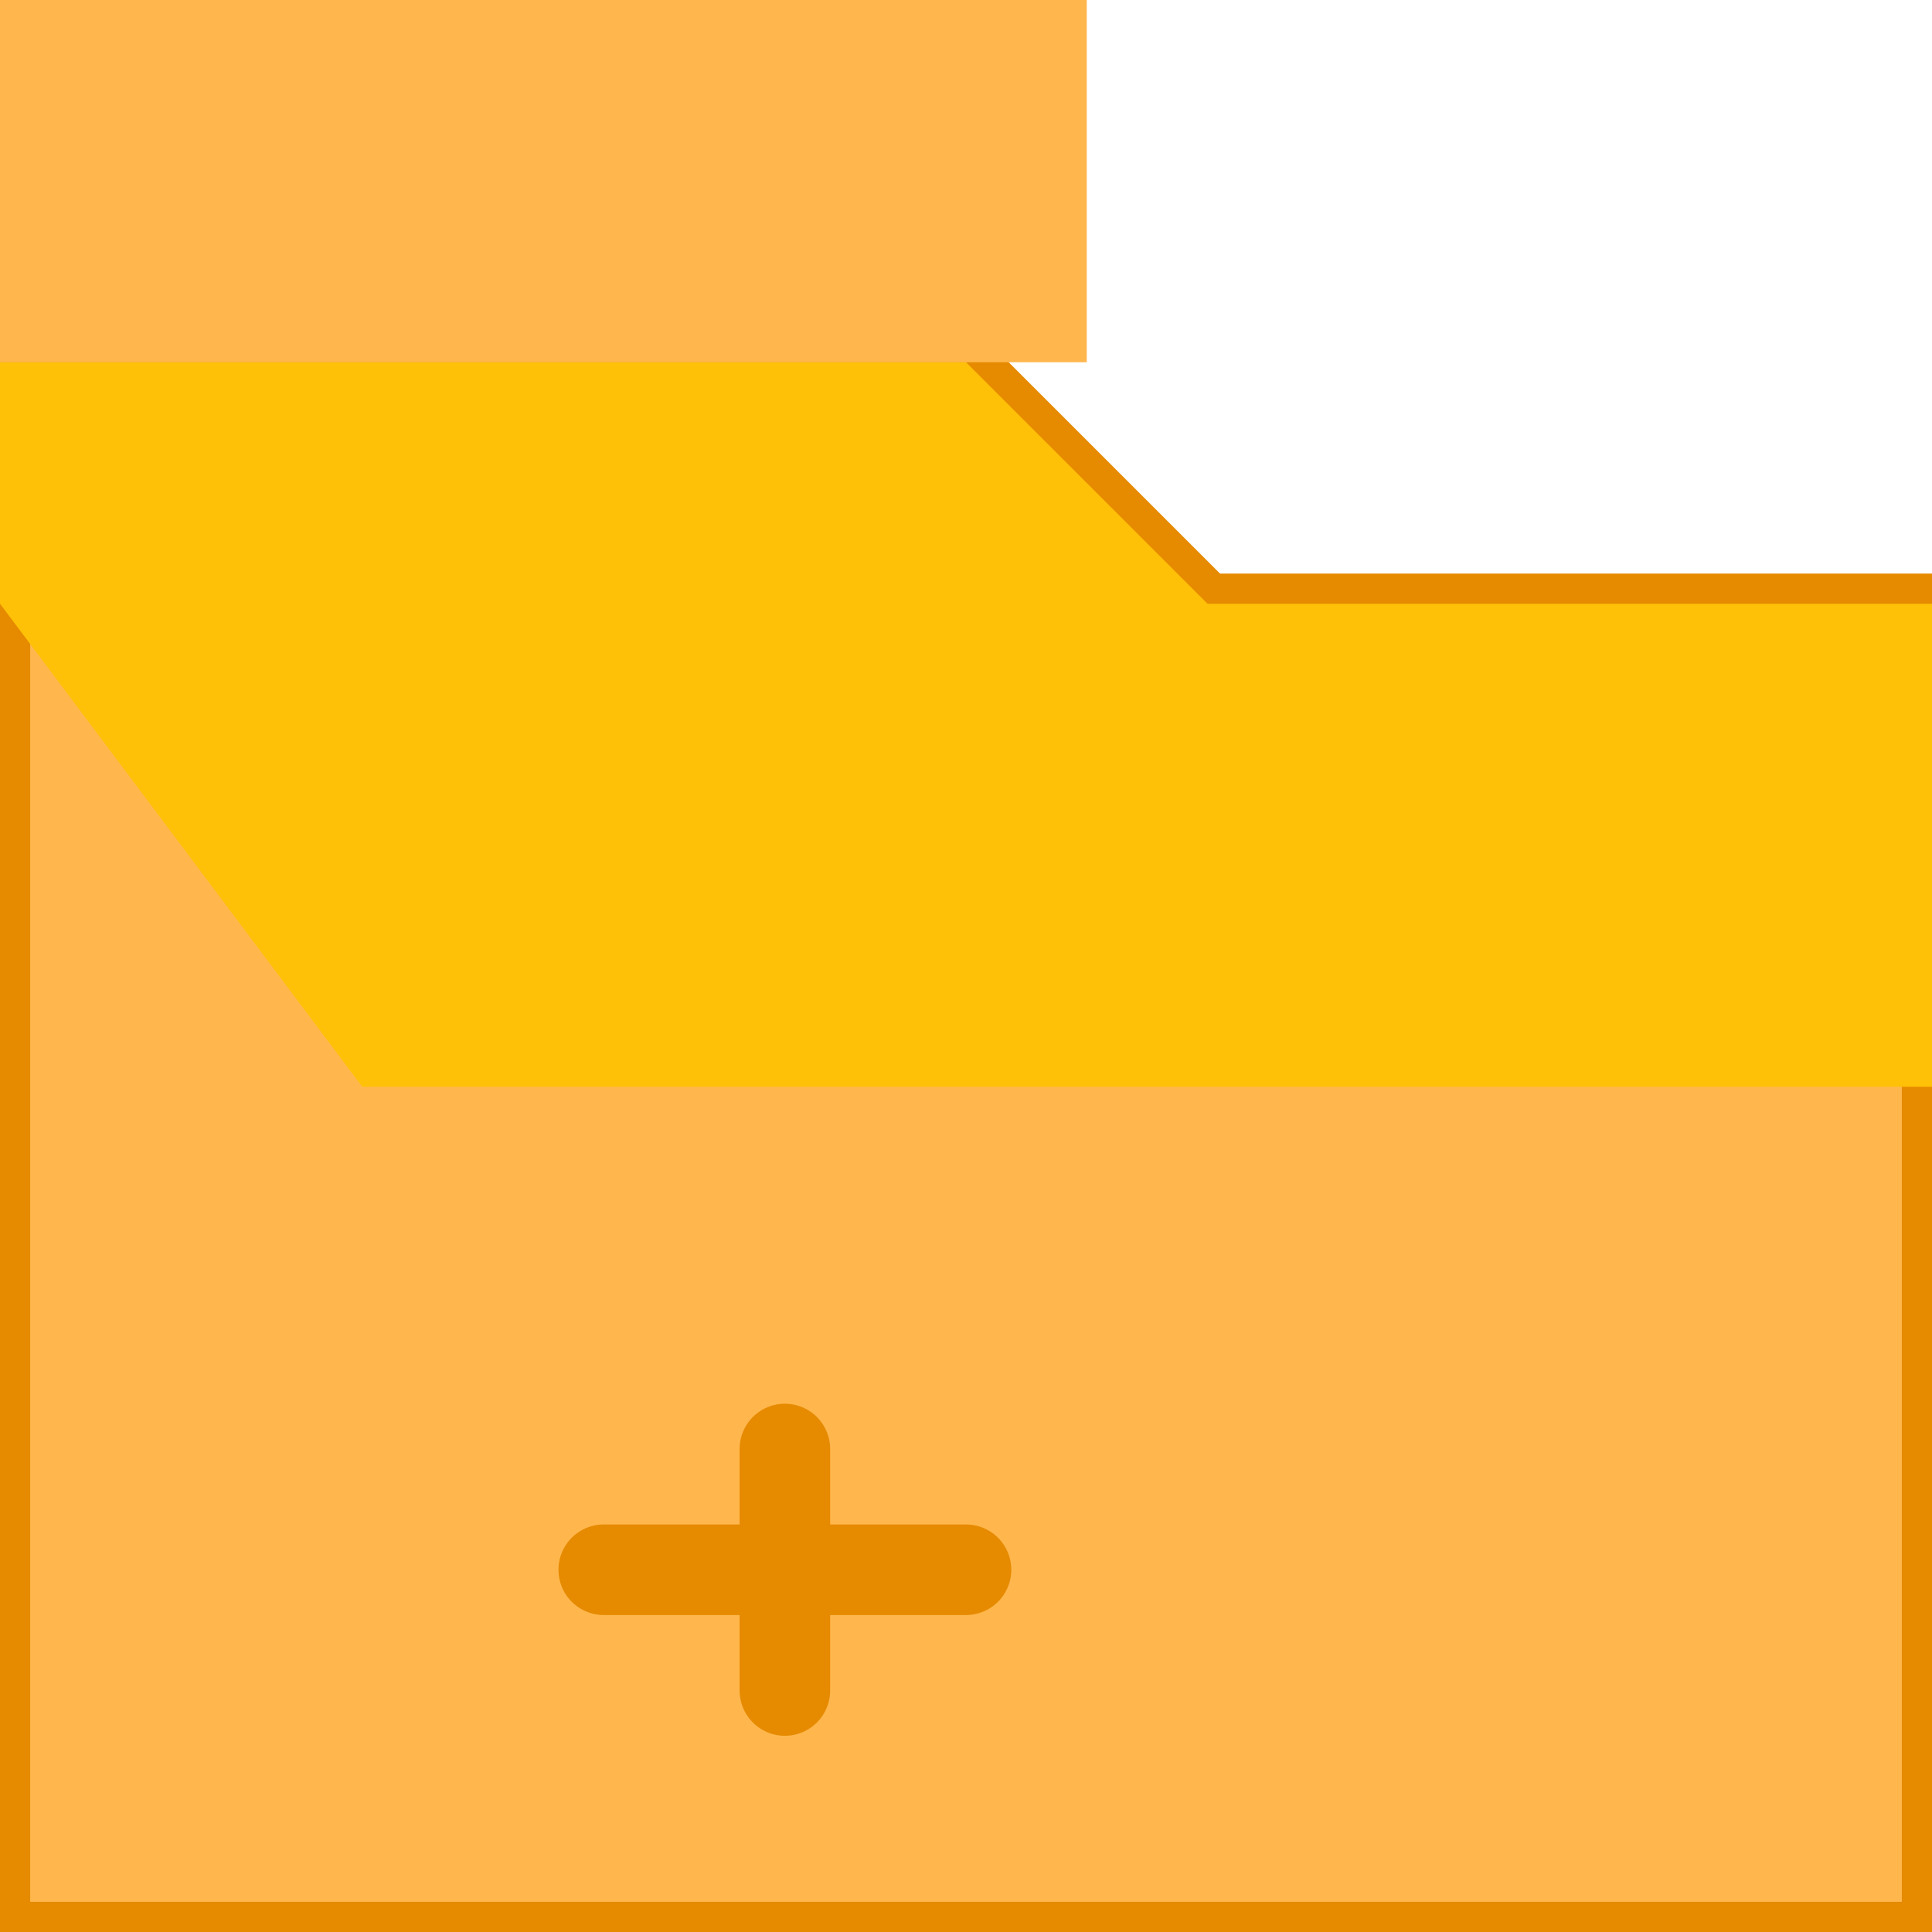
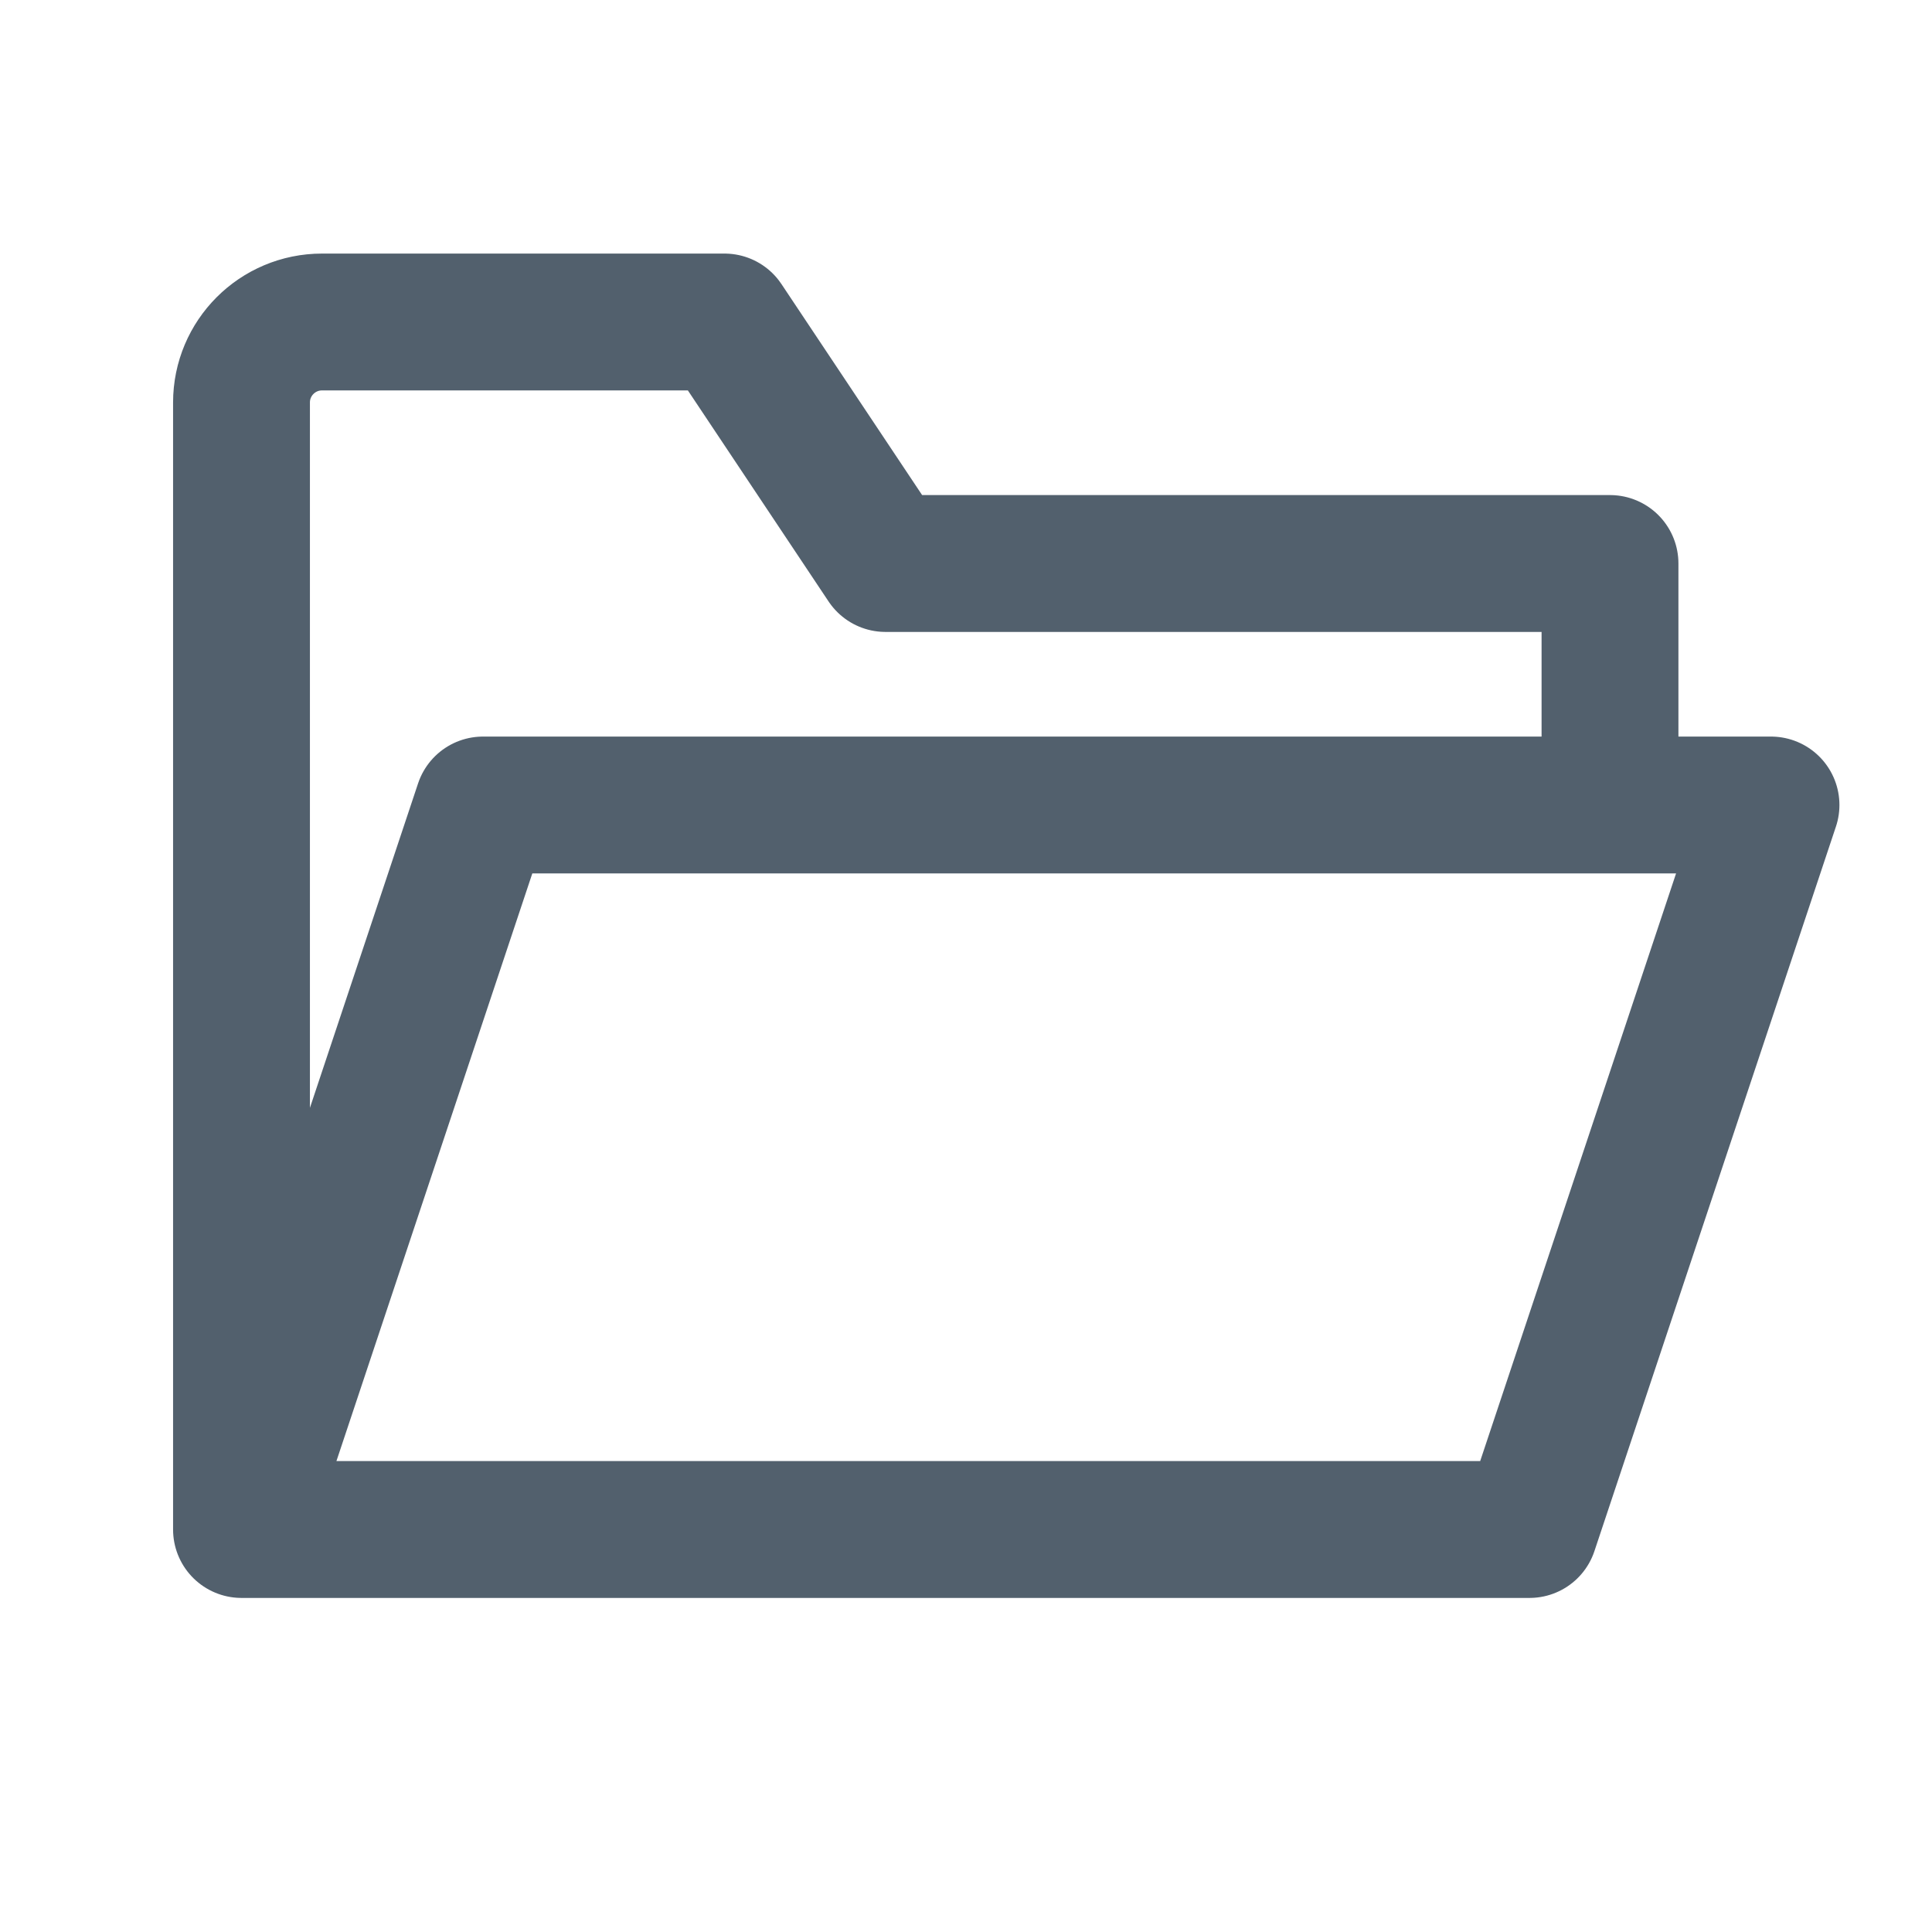
- <svg xmlns="http://www.w3.org/2000/svg" viewBox="0 0 128 128" width="128" height="128">
-   <defs>
-     <style>
-             text { font-family: 'Noto Sans JP', 'Yu Gothic', sans-serif; }
-         </style>
-   </defs>
-   <path d="M0 24 L0 128 L128 128 L128 40 L80 40 L64 24 Z" fill="#FFB74D" stroke="#E68A00" stroke-width="4" />
-   <path d="M0 40 L24 72 L128 72 L128 40 L80 40 L64 24 L0 24 Z" fill="#FFC107" />
-   <rect x="0" y="0" width="72" height="24" fill="#FFB74D" />
-   <path d="M52 96 L52 112 M40 104 L64 104" stroke="#E68A00" stroke-width="6" stroke-linecap="round" />
+ <svg xmlns="http://www.w3.org/2000/svg" viewBox="0 0 24 24" width="24" height="24">
+   <g fill="none" stroke="#52606d" stroke-width="1.7" stroke-linecap="round" stroke-linejoin="round">
+     <path d="M3 19V5a1 1 0 0 1 1-1h5l2 3h9v3M3 19l3-9h16l-3 9Z" />
+   </g>
</svg>
